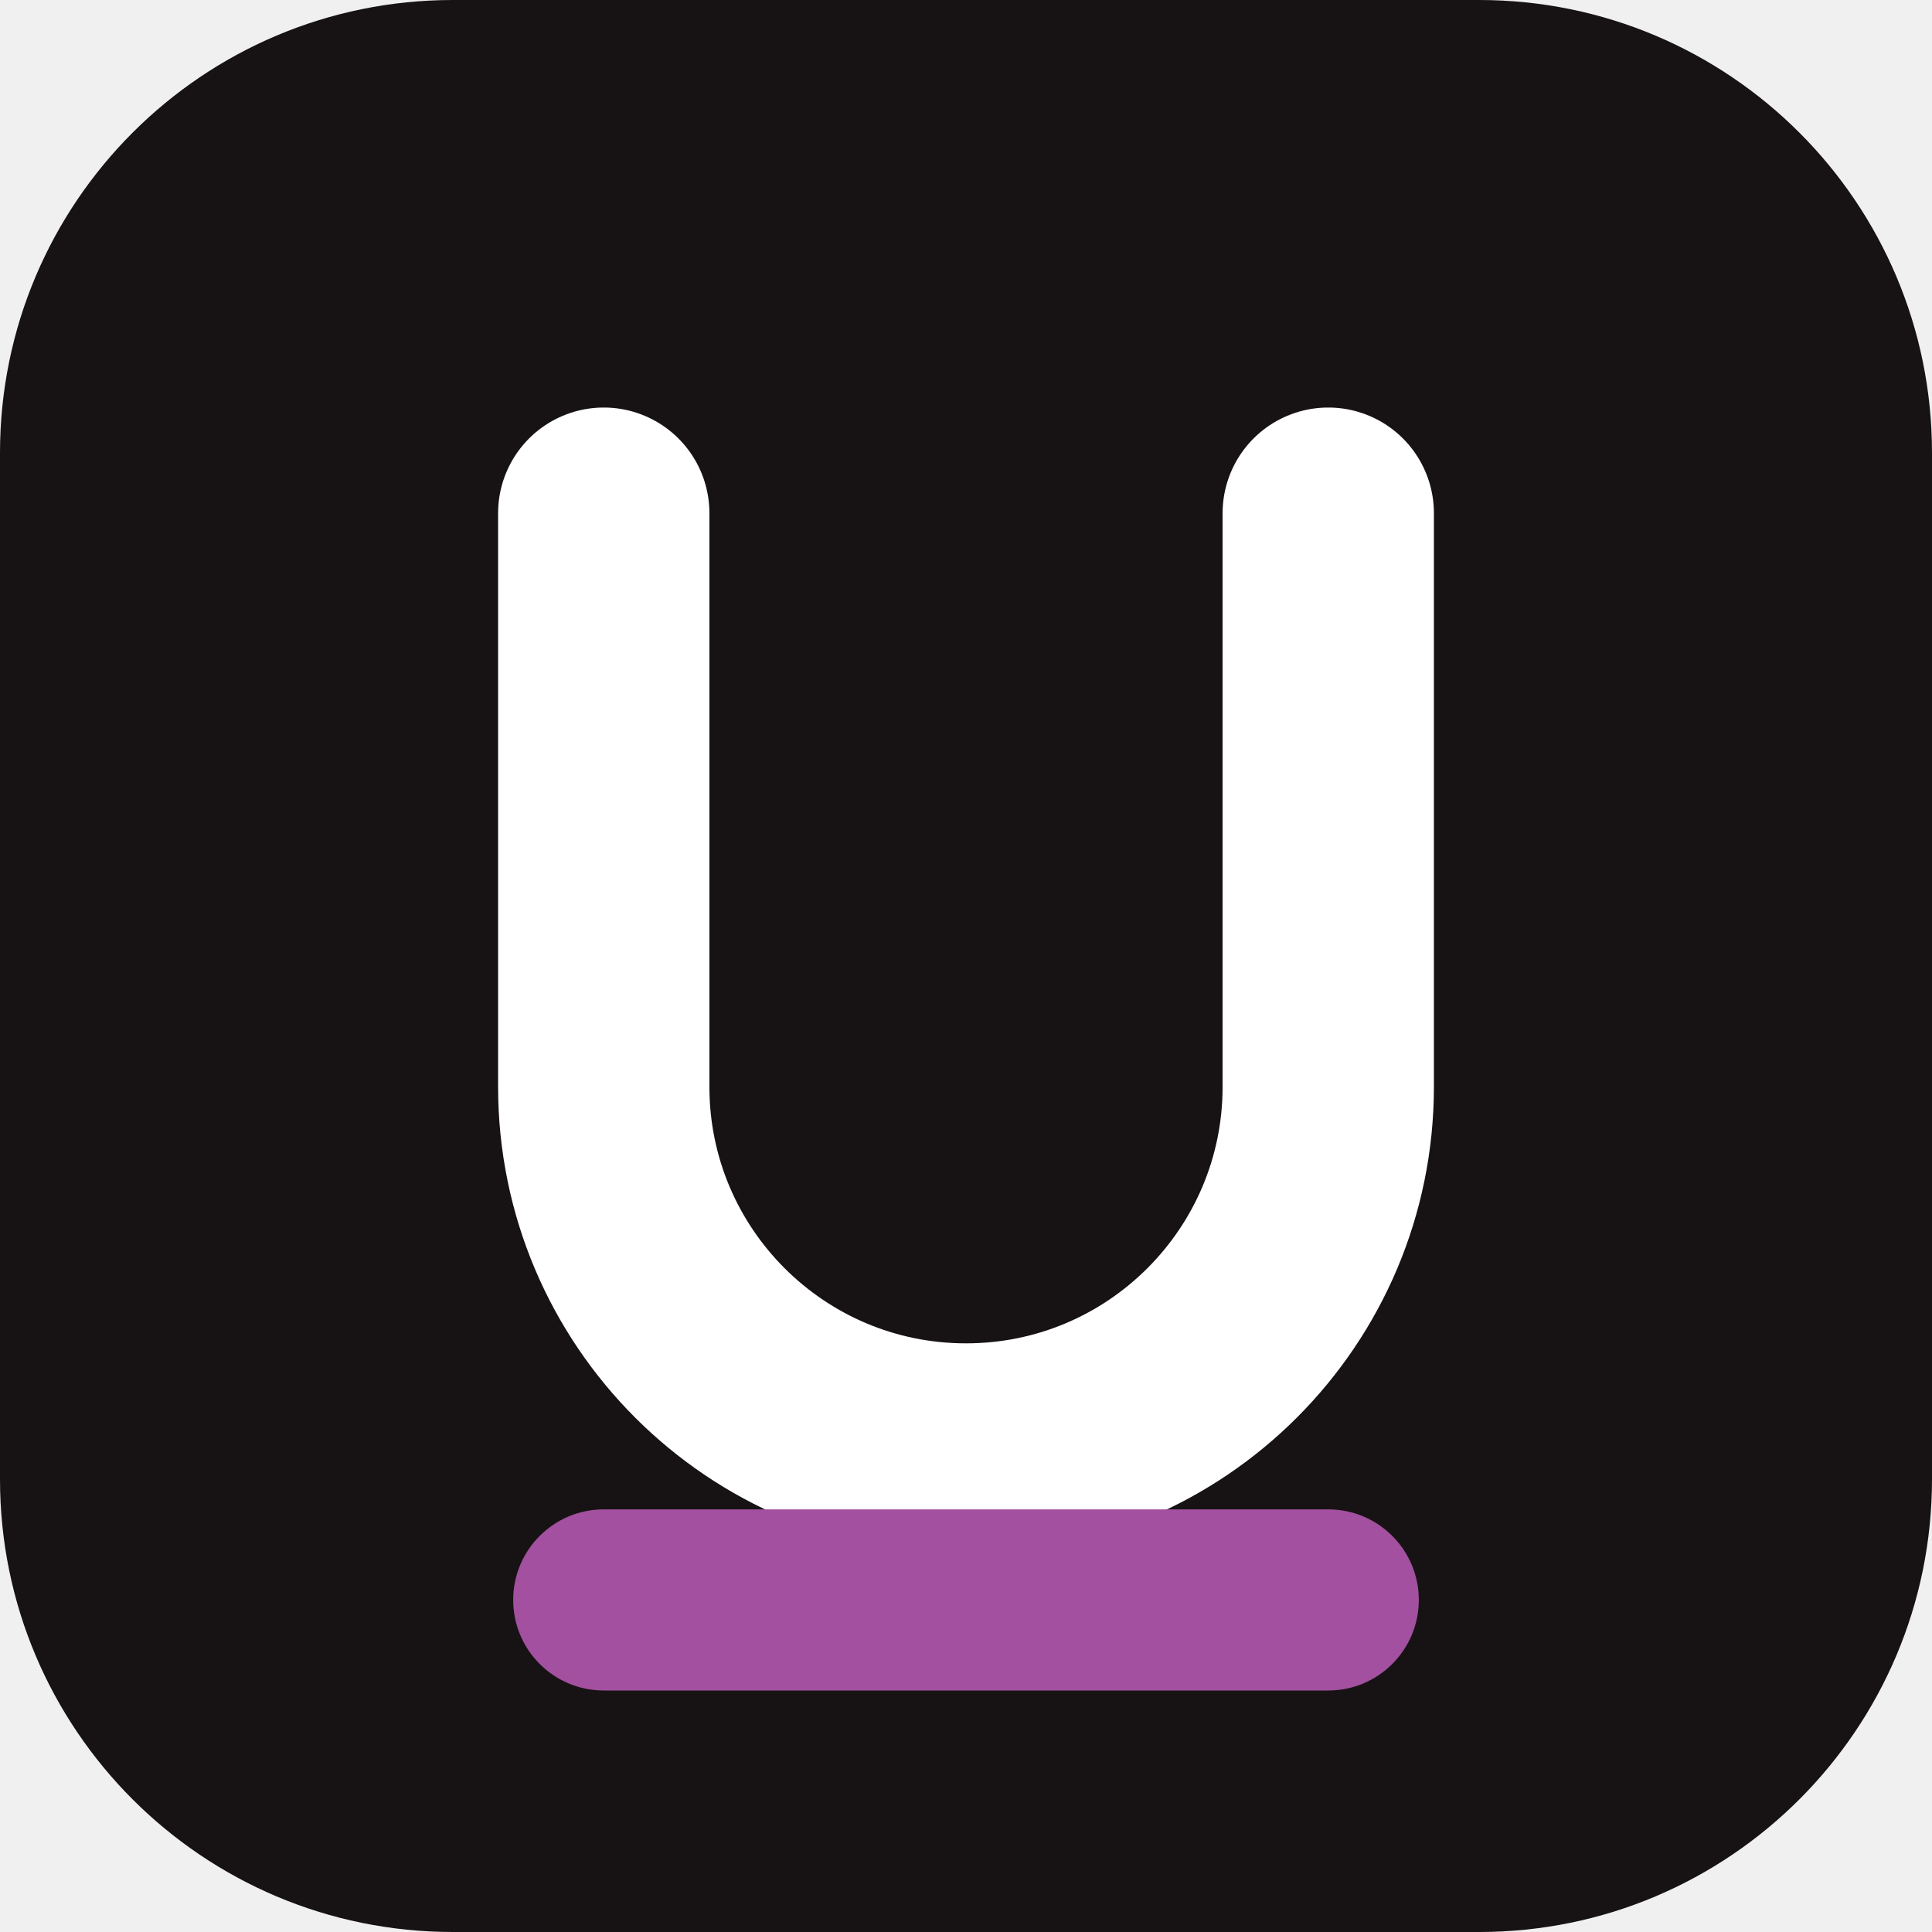
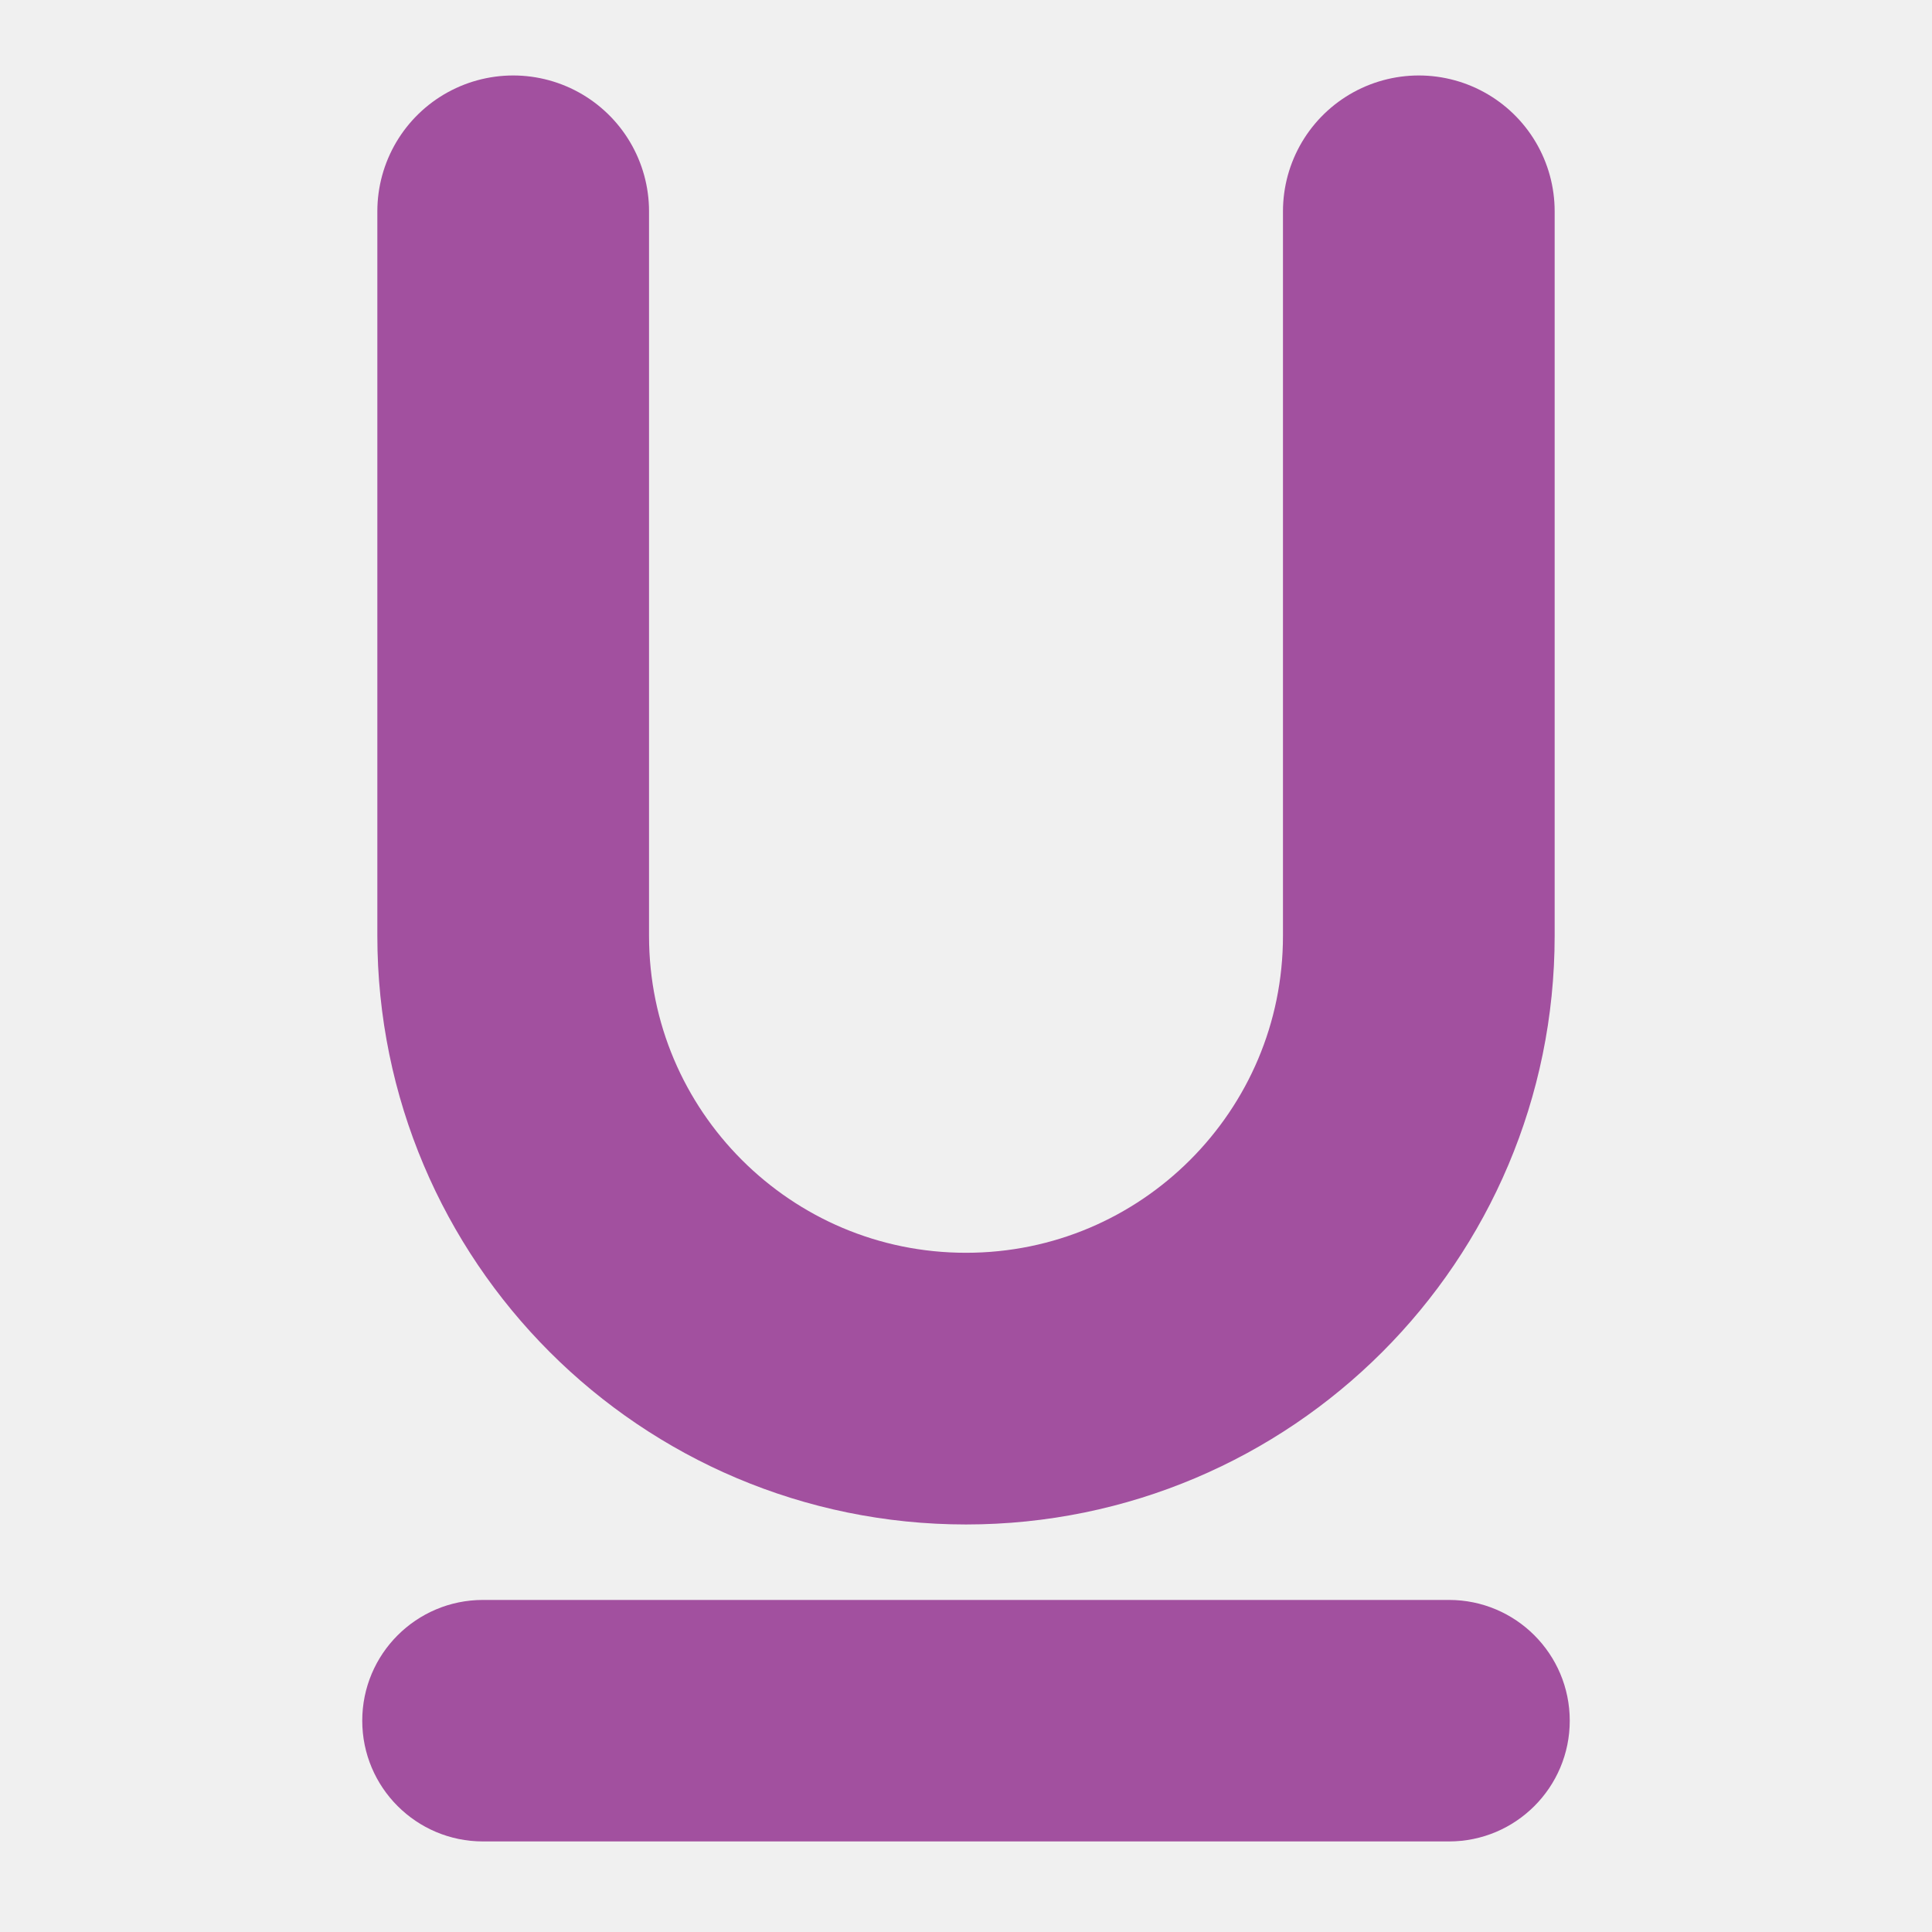
<svg xmlns="http://www.w3.org/2000/svg" viewBox="0 0 64 64" role="img" aria-label="Lumen">
-   <rect width="64" height="64" rx="15" fill="#171314" />
-   <path d="M20 17v19a12 12 0 0 0 24 0V17" fill="none" stroke="#ffffff" stroke-width="7" stroke-linecap="round" />
-   <rect x="17" y="50" width="30" height="6" rx="3" fill="#A2509F" />
+   <path d="M17 7v24a15 15 0 0 0 30 0V7" fill="none" stroke="#A2509F" stroke-width="9" stroke-linecap="round" />
+   <rect x="12" y="53" width="40" height="8" rx="4" fill="#A2509F" />
</svg>
